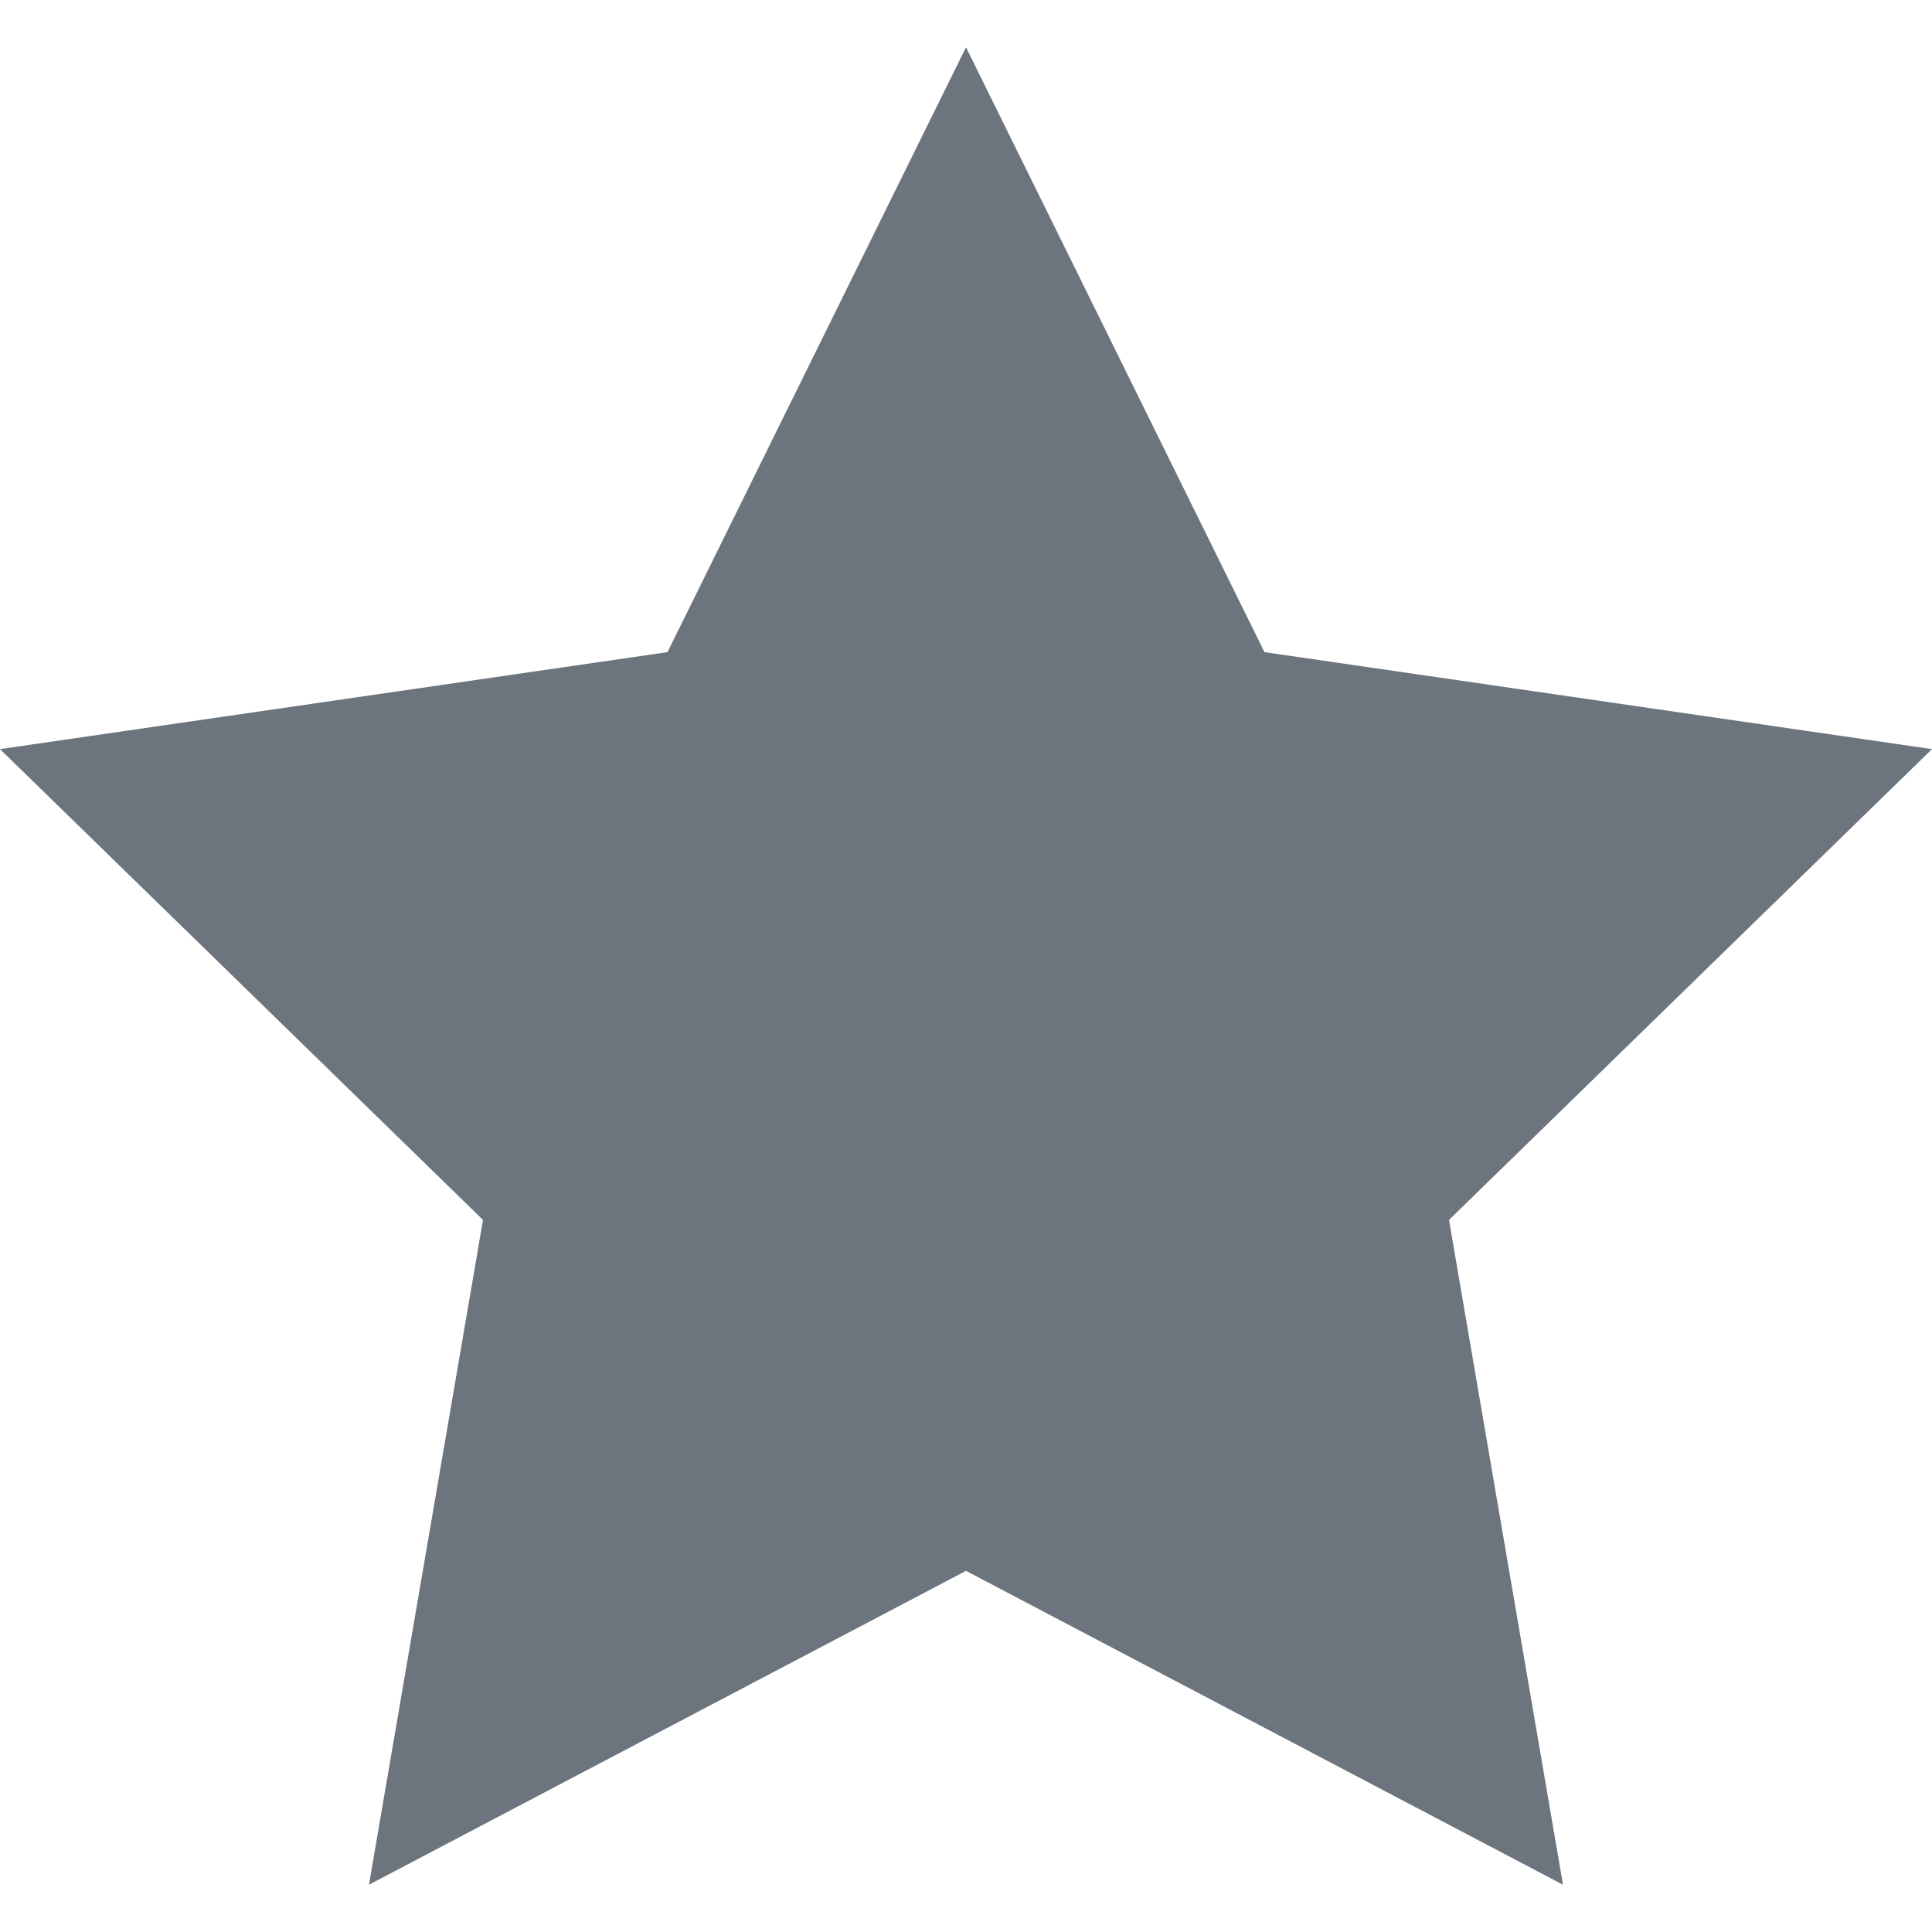
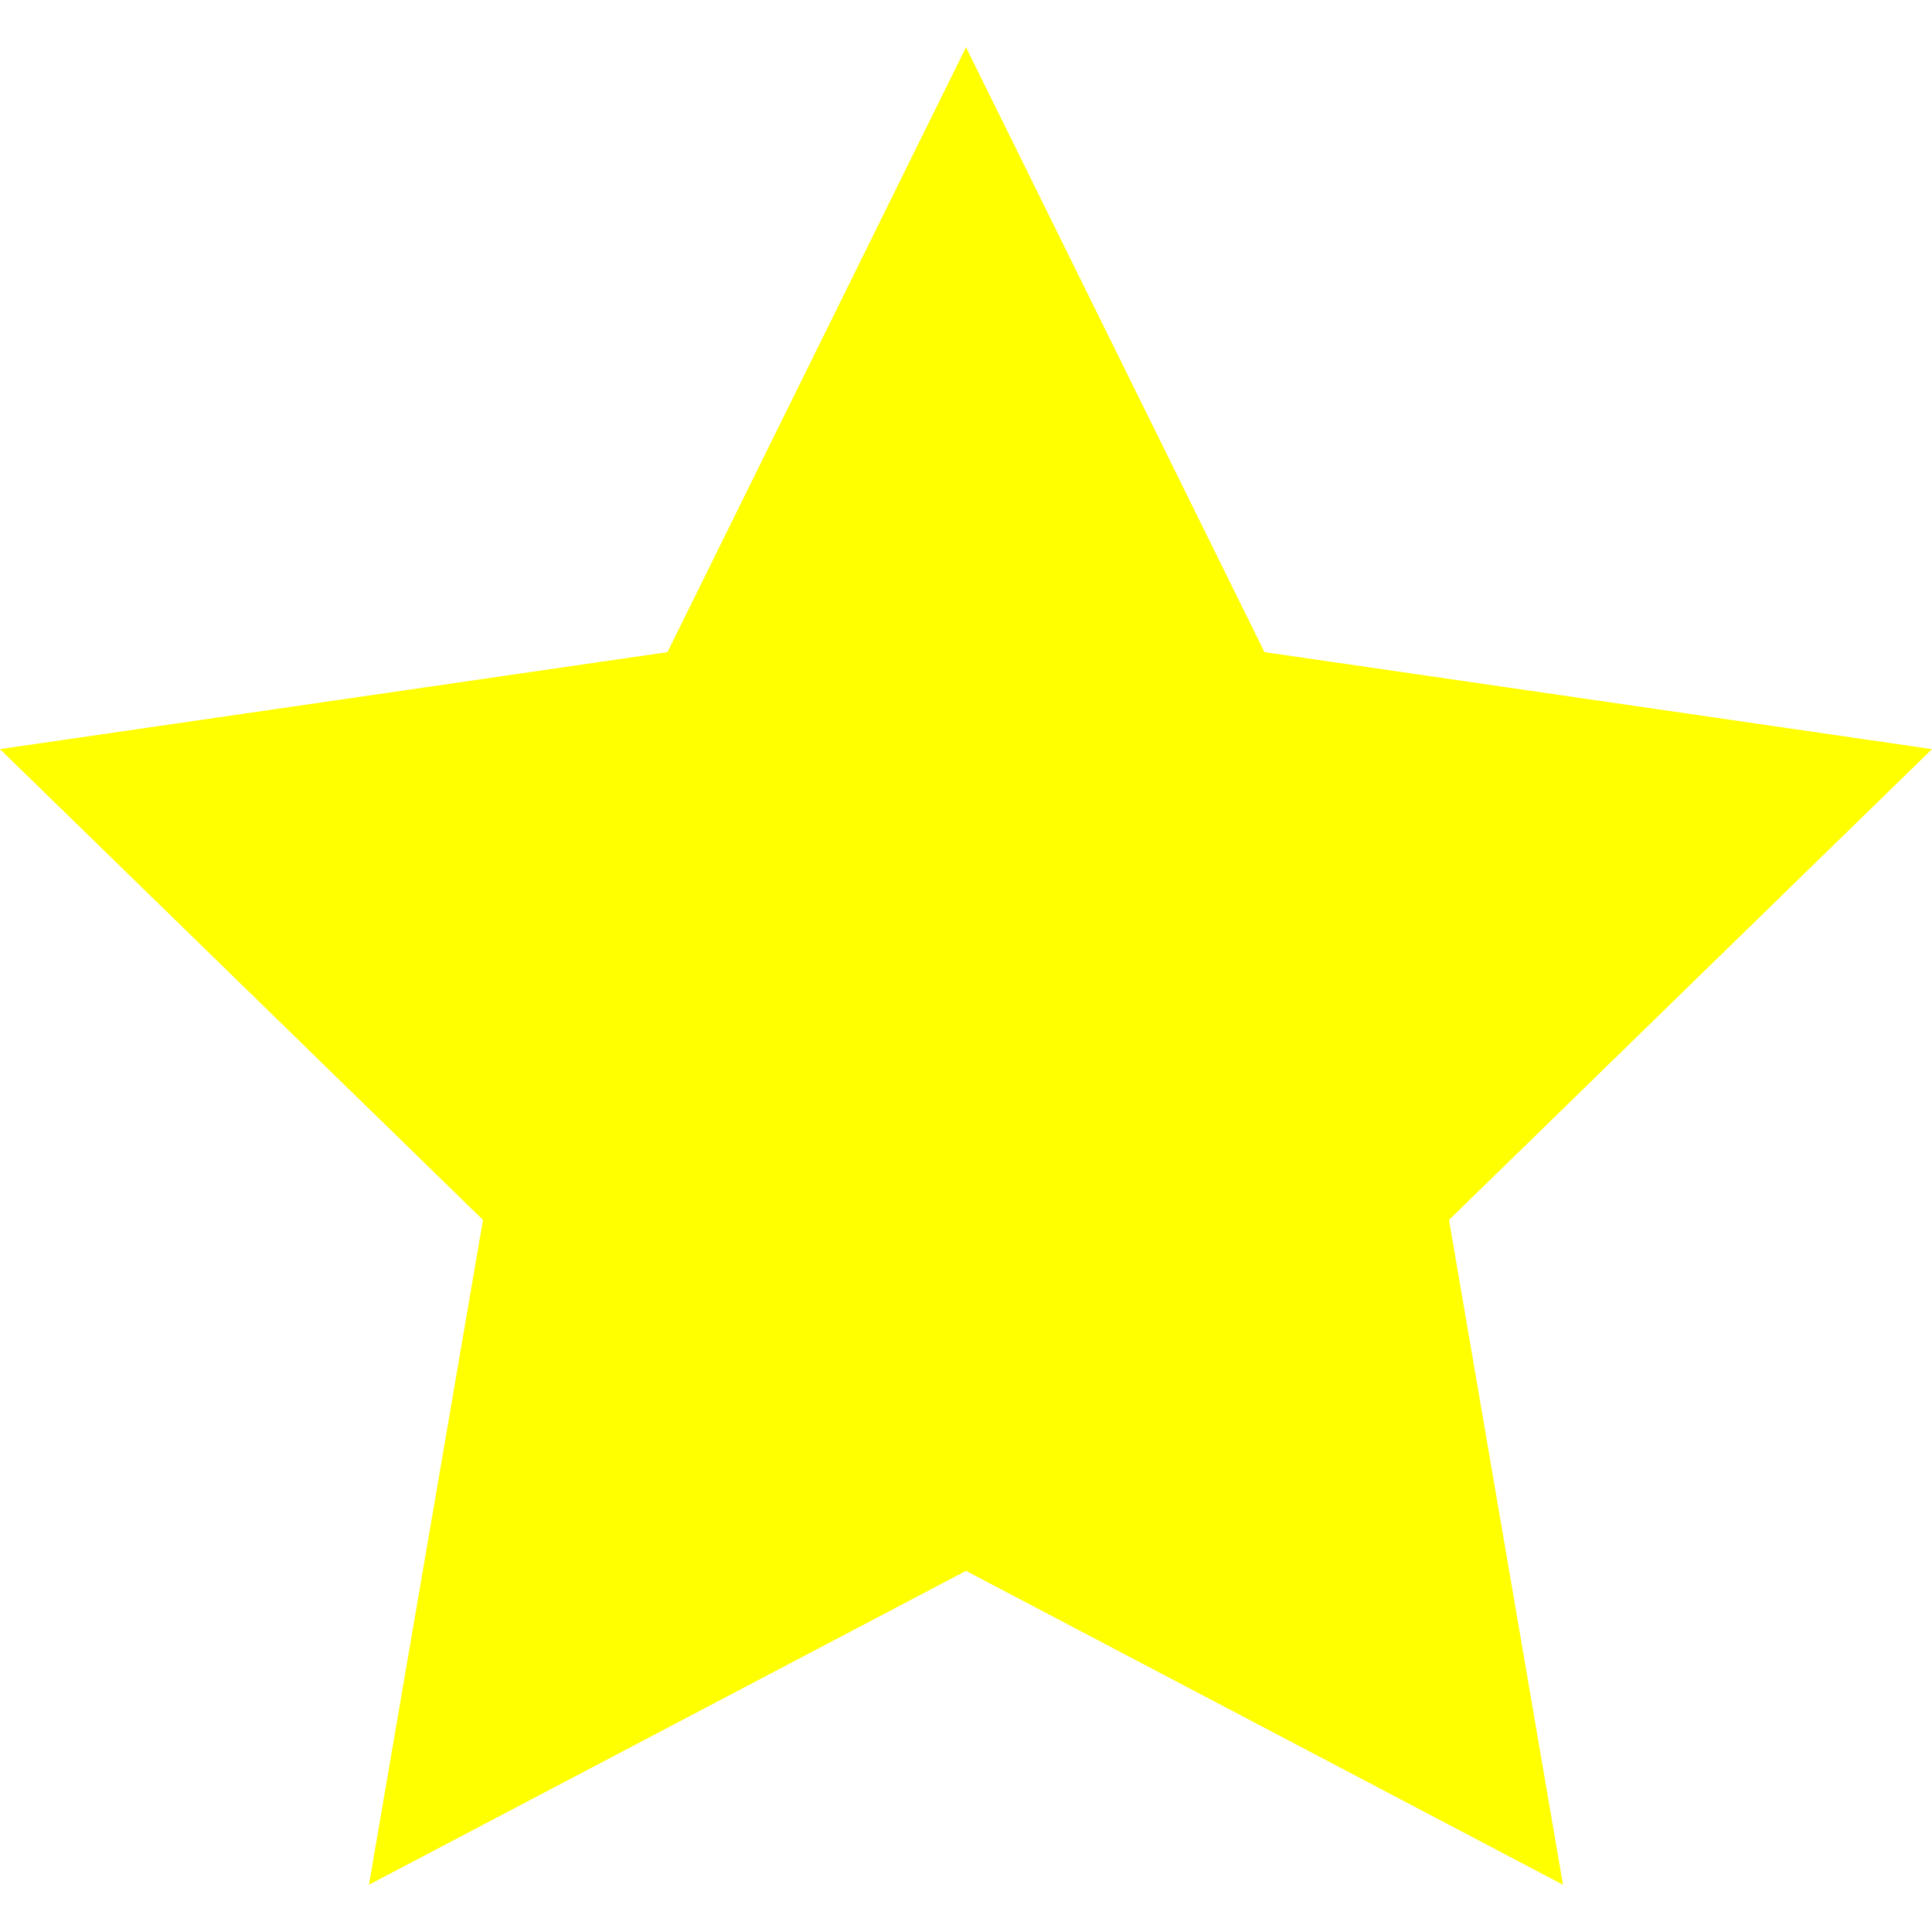
<svg xmlns="http://www.w3.org/2000/svg" version="1.1" id="Layer_1" x="0px" y="0px" viewBox="0 0 426.667 426.667" style="enable-background:new 0 0 426.667 426.667;" xml:space="preserve">
-   <polygon style="fill: rgb(108, 117, 125);" points="213.333,10.441 279.249,144.017 426.667,165.436 320,269.41 345.173,416.226 213.333,346.91   81.485,416.226 106.667,269.41 0,165.436 147.409,144.017 " id="id_101" />
+   <polygon style="fill: yellow;" points="213.333,10.441 279.249,144.017 426.667,165.436 320,269.41 345.173,416.226 213.333,346.91   81.485,416.226 106.667,269.41 0,165.436 147.409,144.017 " id="id_101" />
  <g>
</g>
  <g>
</g>
  <g>
</g>
  <g>
</g>
  <g>
</g>
  <g>
</g>
  <g>
</g>
  <g>
</g>
  <g>
</g>
  <g>
</g>
  <g>
</g>
  <g>
</g>
  <g>
</g>
  <g>
</g>
  <g>
</g>
</svg>
